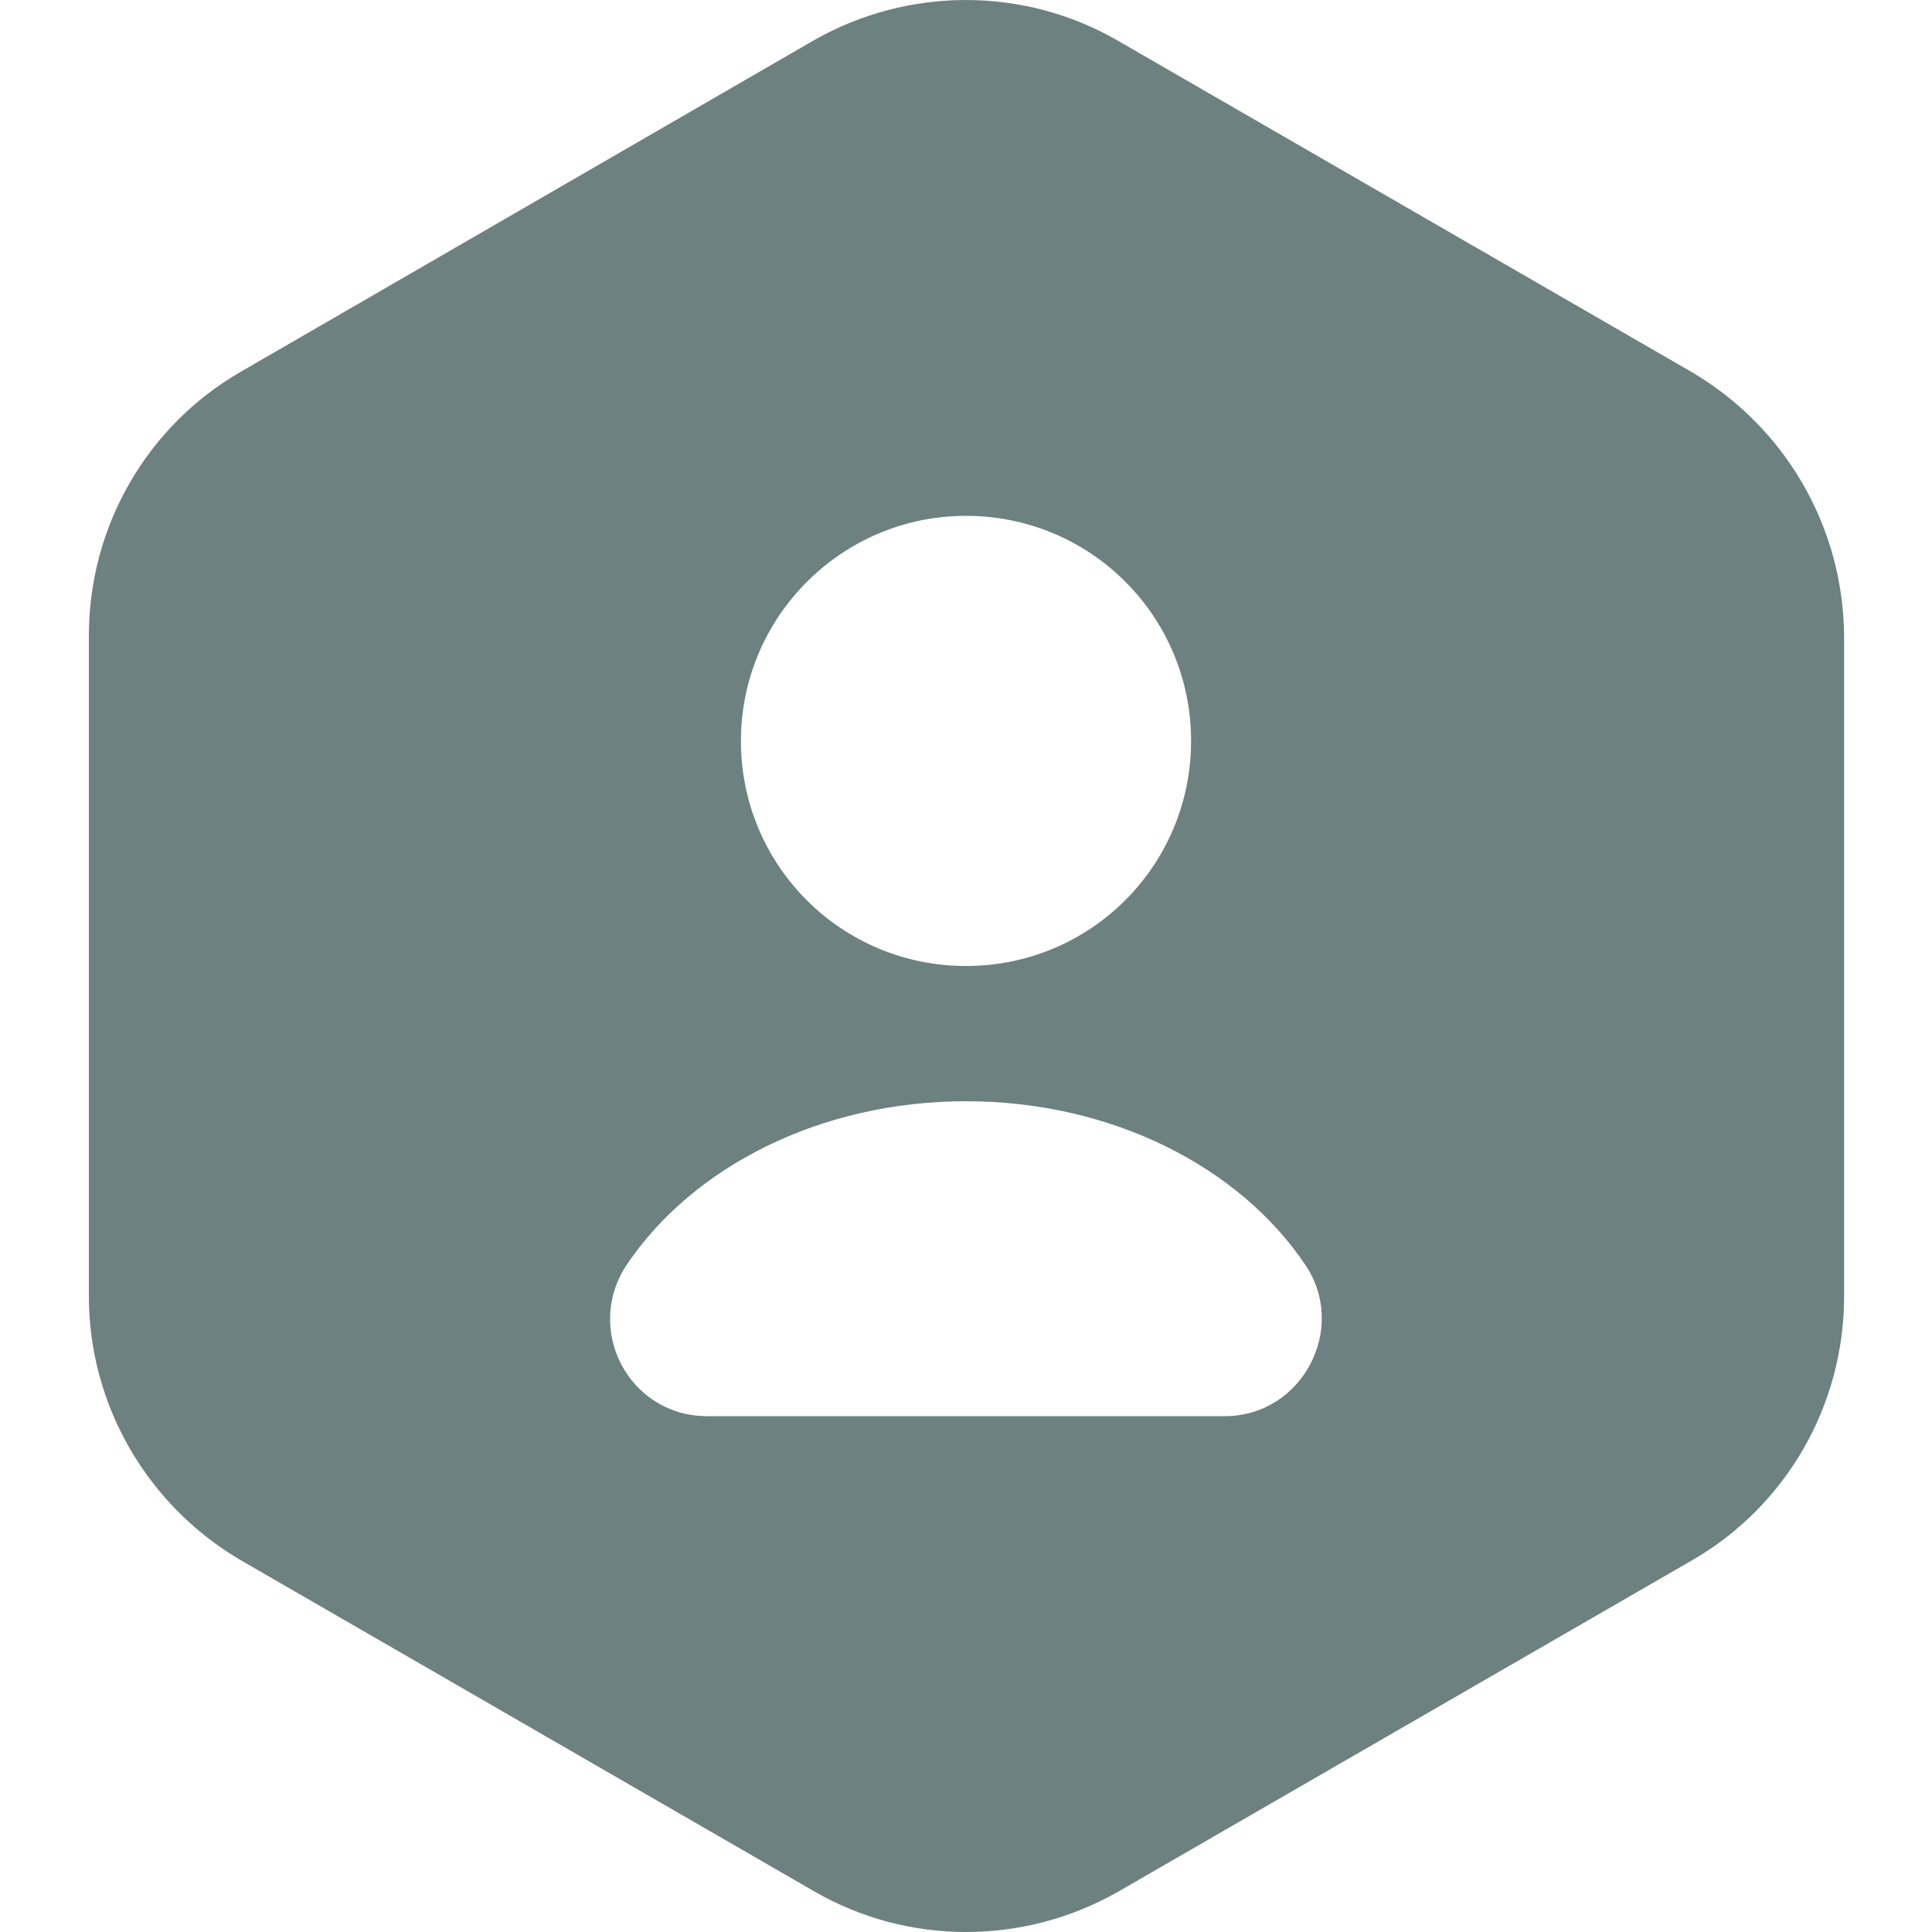
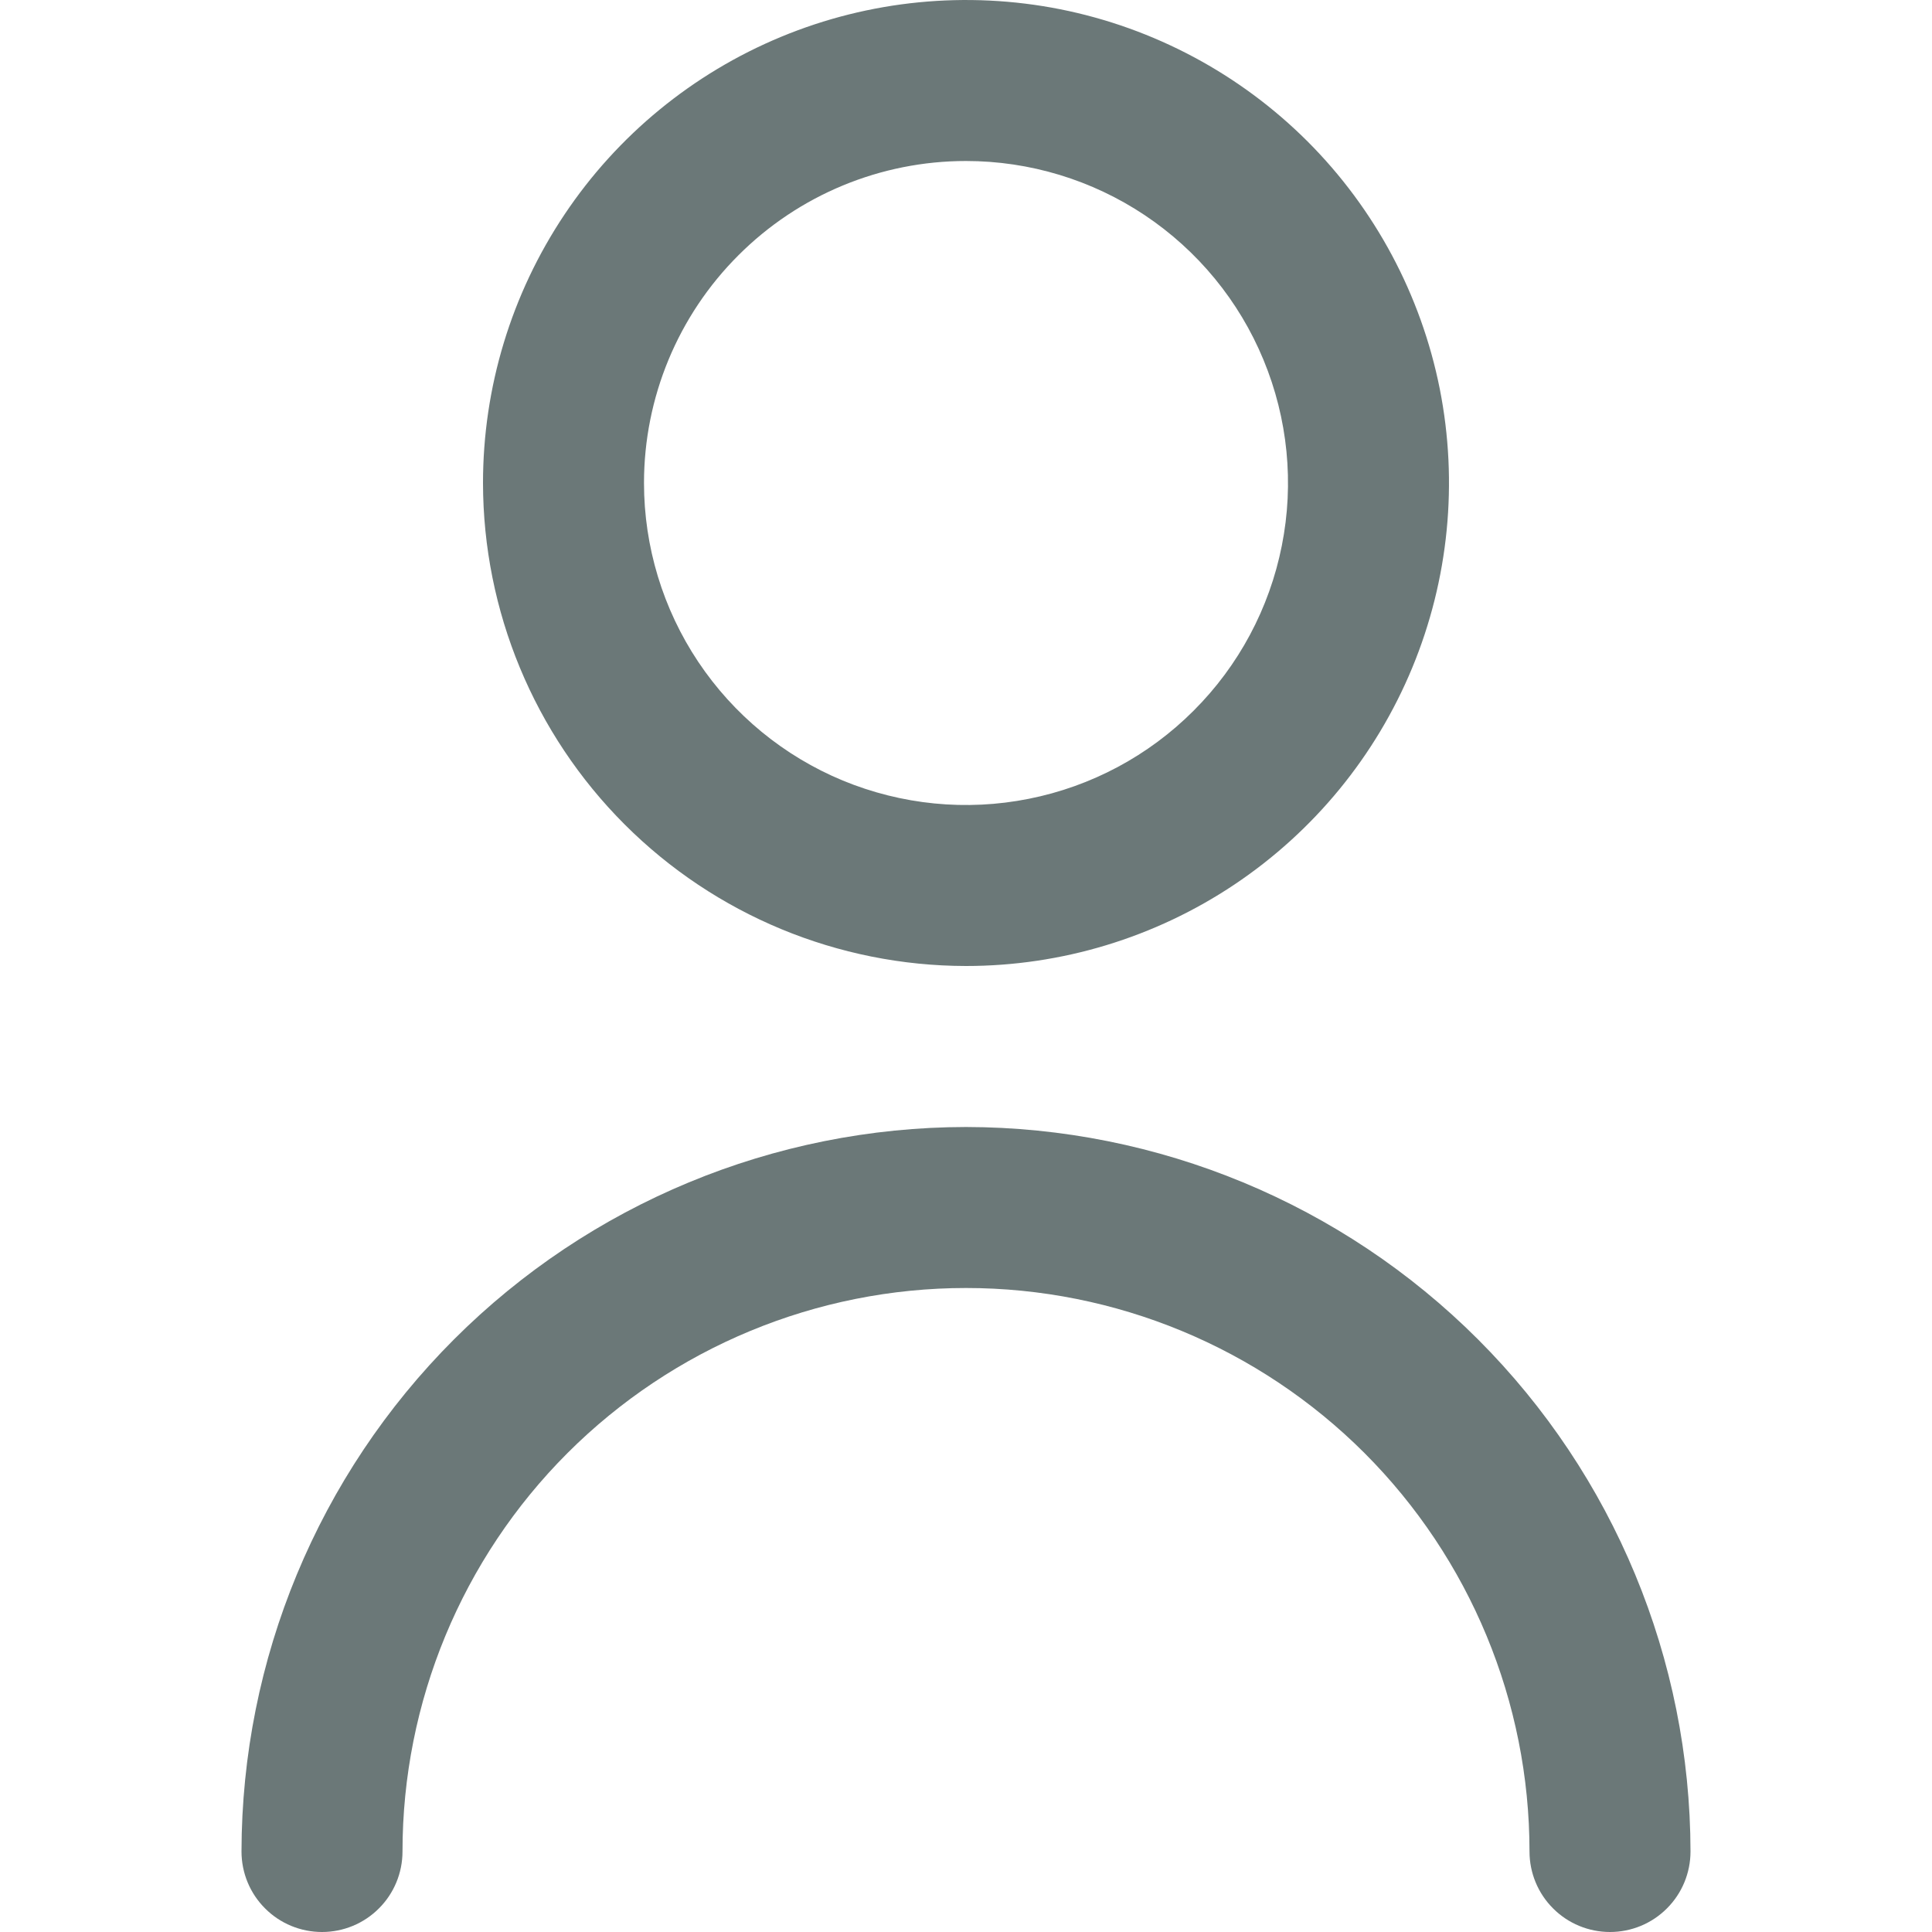
- <svg xmlns="http://www.w3.org/2000/svg" width="20" height="20" viewBox="0 0 20 20" fill="none">
-   <path d="M17.51 3.85L11.57 0.42C10.6 -0.14 9.4 -0.14 8.42 0.42L2.49 3.85C1.52 4.41 0.92 5.45 0.92 6.58V13.42C0.92 14.54 1.52 15.58 2.49 16.15L8.43 19.58C9.4 20.14 10.6 20.14 11.58 19.58L17.52 16.15C18.49 15.59 19.09 14.55 19.09 13.42V6.58C19.08 5.45 18.48 4.42 17.51 3.85ZM10 5.34C11.29 5.34 12.33 6.38 12.33 7.67C12.33 8.96 11.29 10 10 10C8.71 10 7.67 8.96 7.67 7.67C7.67 6.39 8.71 5.34 10 5.34ZM12.68 14.66H7.32C6.51 14.66 6.04 13.76 6.49 13.09C7.17 12.08 8.49 11.4 10 11.4C11.51 11.4 12.83 12.08 13.51 13.09C13.96 13.75 13.48 14.66 12.68 14.66Z" fill="#0D2D2D" fill-opacity="0.6" />
+ <svg xmlns="http://www.w3.org/2000/svg" width="24" height="24" viewBox="0 0 24 24" fill="none">
+   <path d="M12 12C13.187 12 14.347 11.648 15.333 10.989C16.32 10.329 17.089 9.392 17.543 8.296C17.997 7.2 18.116 5.993 17.885 4.829C17.653 3.666 17.082 2.596 16.243 1.757C15.403 0.918 14.334 0.347 13.171 0.115C12.007 -0.116 10.8 0.003 9.704 0.457C8.608 0.911 7.67 1.68 7.011 2.667C6.352 3.653 6 4.813 6 6C6.002 7.591 6.634 9.116 7.759 10.241C8.884 11.366 10.409 11.998 12 12ZM12 2C12.791 2 13.565 2.235 14.222 2.674C14.88 3.114 15.393 3.738 15.695 4.469C15.998 5.2 16.078 6.004 15.923 6.78C15.769 7.556 15.388 8.269 14.828 8.828C14.269 9.388 13.556 9.769 12.78 9.923C12.004 10.078 11.2 9.998 10.469 9.696C9.738 9.393 9.114 8.88 8.674 8.222C8.235 7.564 8 6.791 8 6C8 4.939 8.421 3.922 9.172 3.172C9.922 2.421 10.939 2 12 2Z" fill="#6B7878" />
+   <path d="M12 14C9.614 14.003 7.326 14.952 5.639 16.639C3.952 18.326 3.003 20.614 3 23C3 23.265 3.105 23.52 3.293 23.707C3.48 23.895 3.735 24 4 24C4.265 24 4.52 23.895 4.707 23.707C4.895 23.52 5 23.265 5 23C5 21.143 5.737 19.363 7.05 18.05C8.363 16.738 10.143 16 12 16C13.857 16 15.637 16.738 16.95 18.05C18.262 19.363 19 21.143 19 23C19 23.265 19.105 23.52 19.293 23.707C19.48 23.895 19.735 24 20 24C20.265 24 20.52 23.895 20.707 23.707C20.895 23.52 21 23.265 21 23C20.997 20.614 20.048 18.326 18.361 16.639C16.674 14.952 14.386 14.003 12 14Z" fill="#6B7878" />
</svg>
